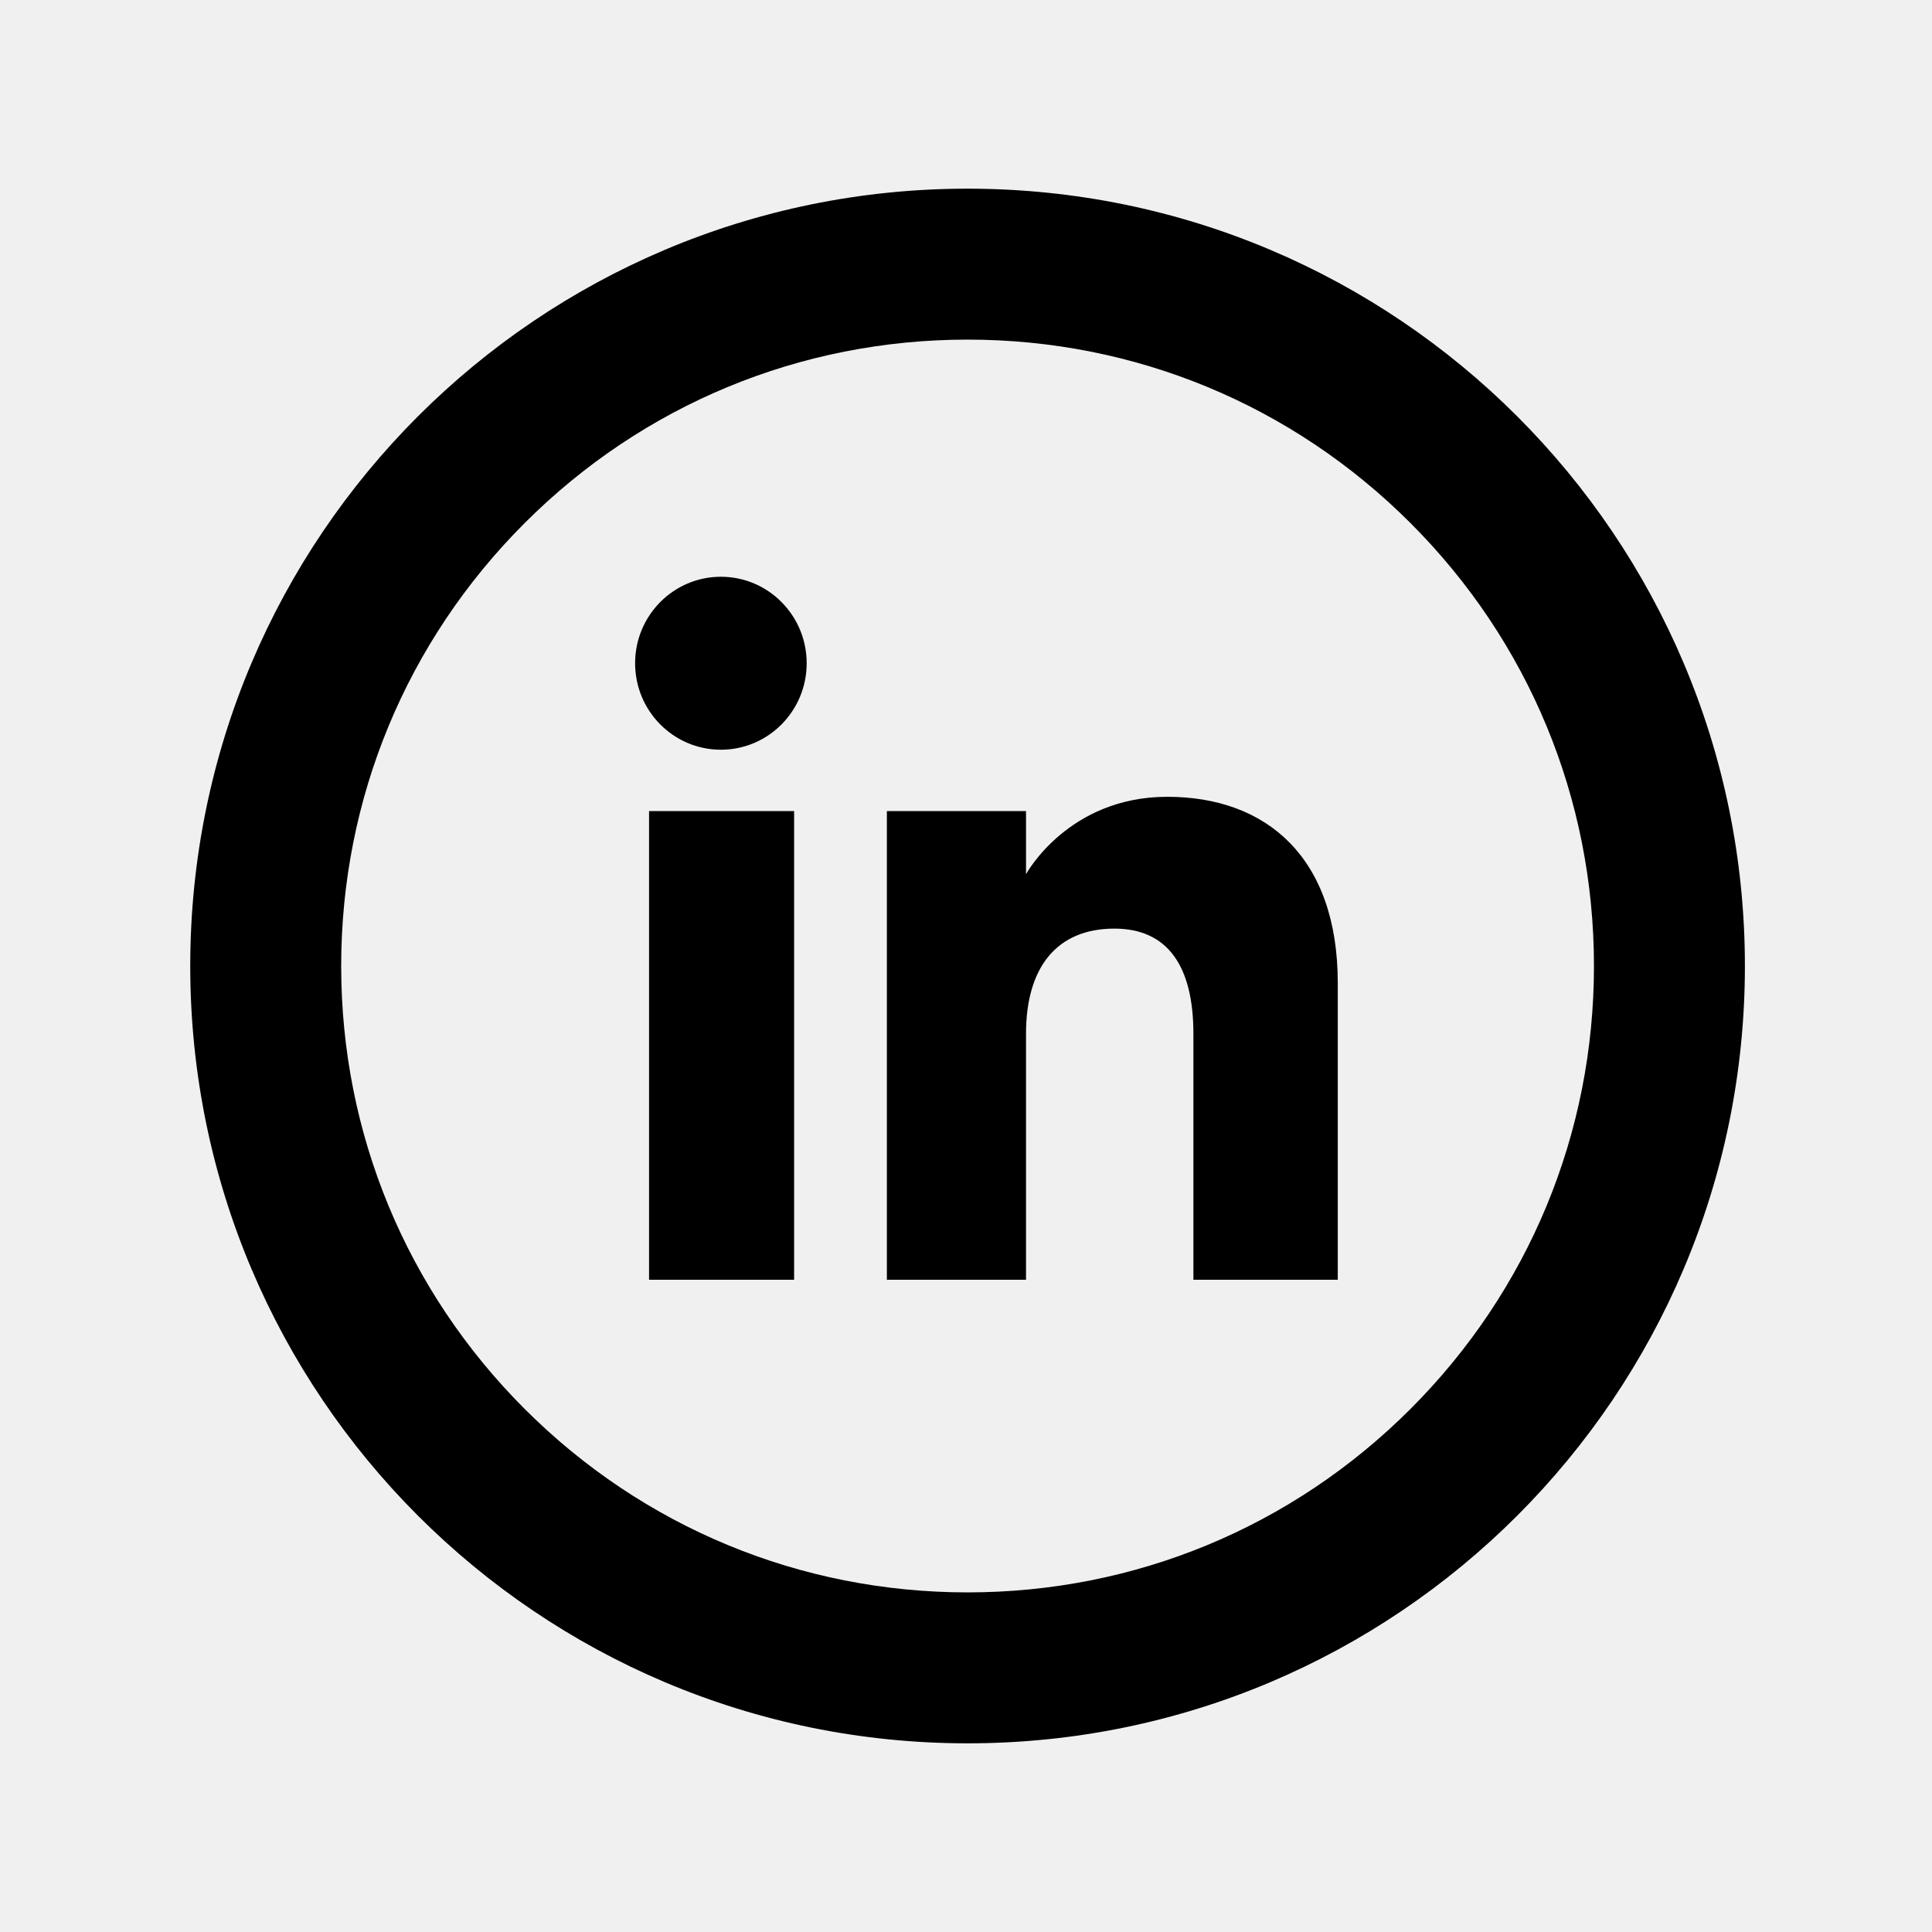
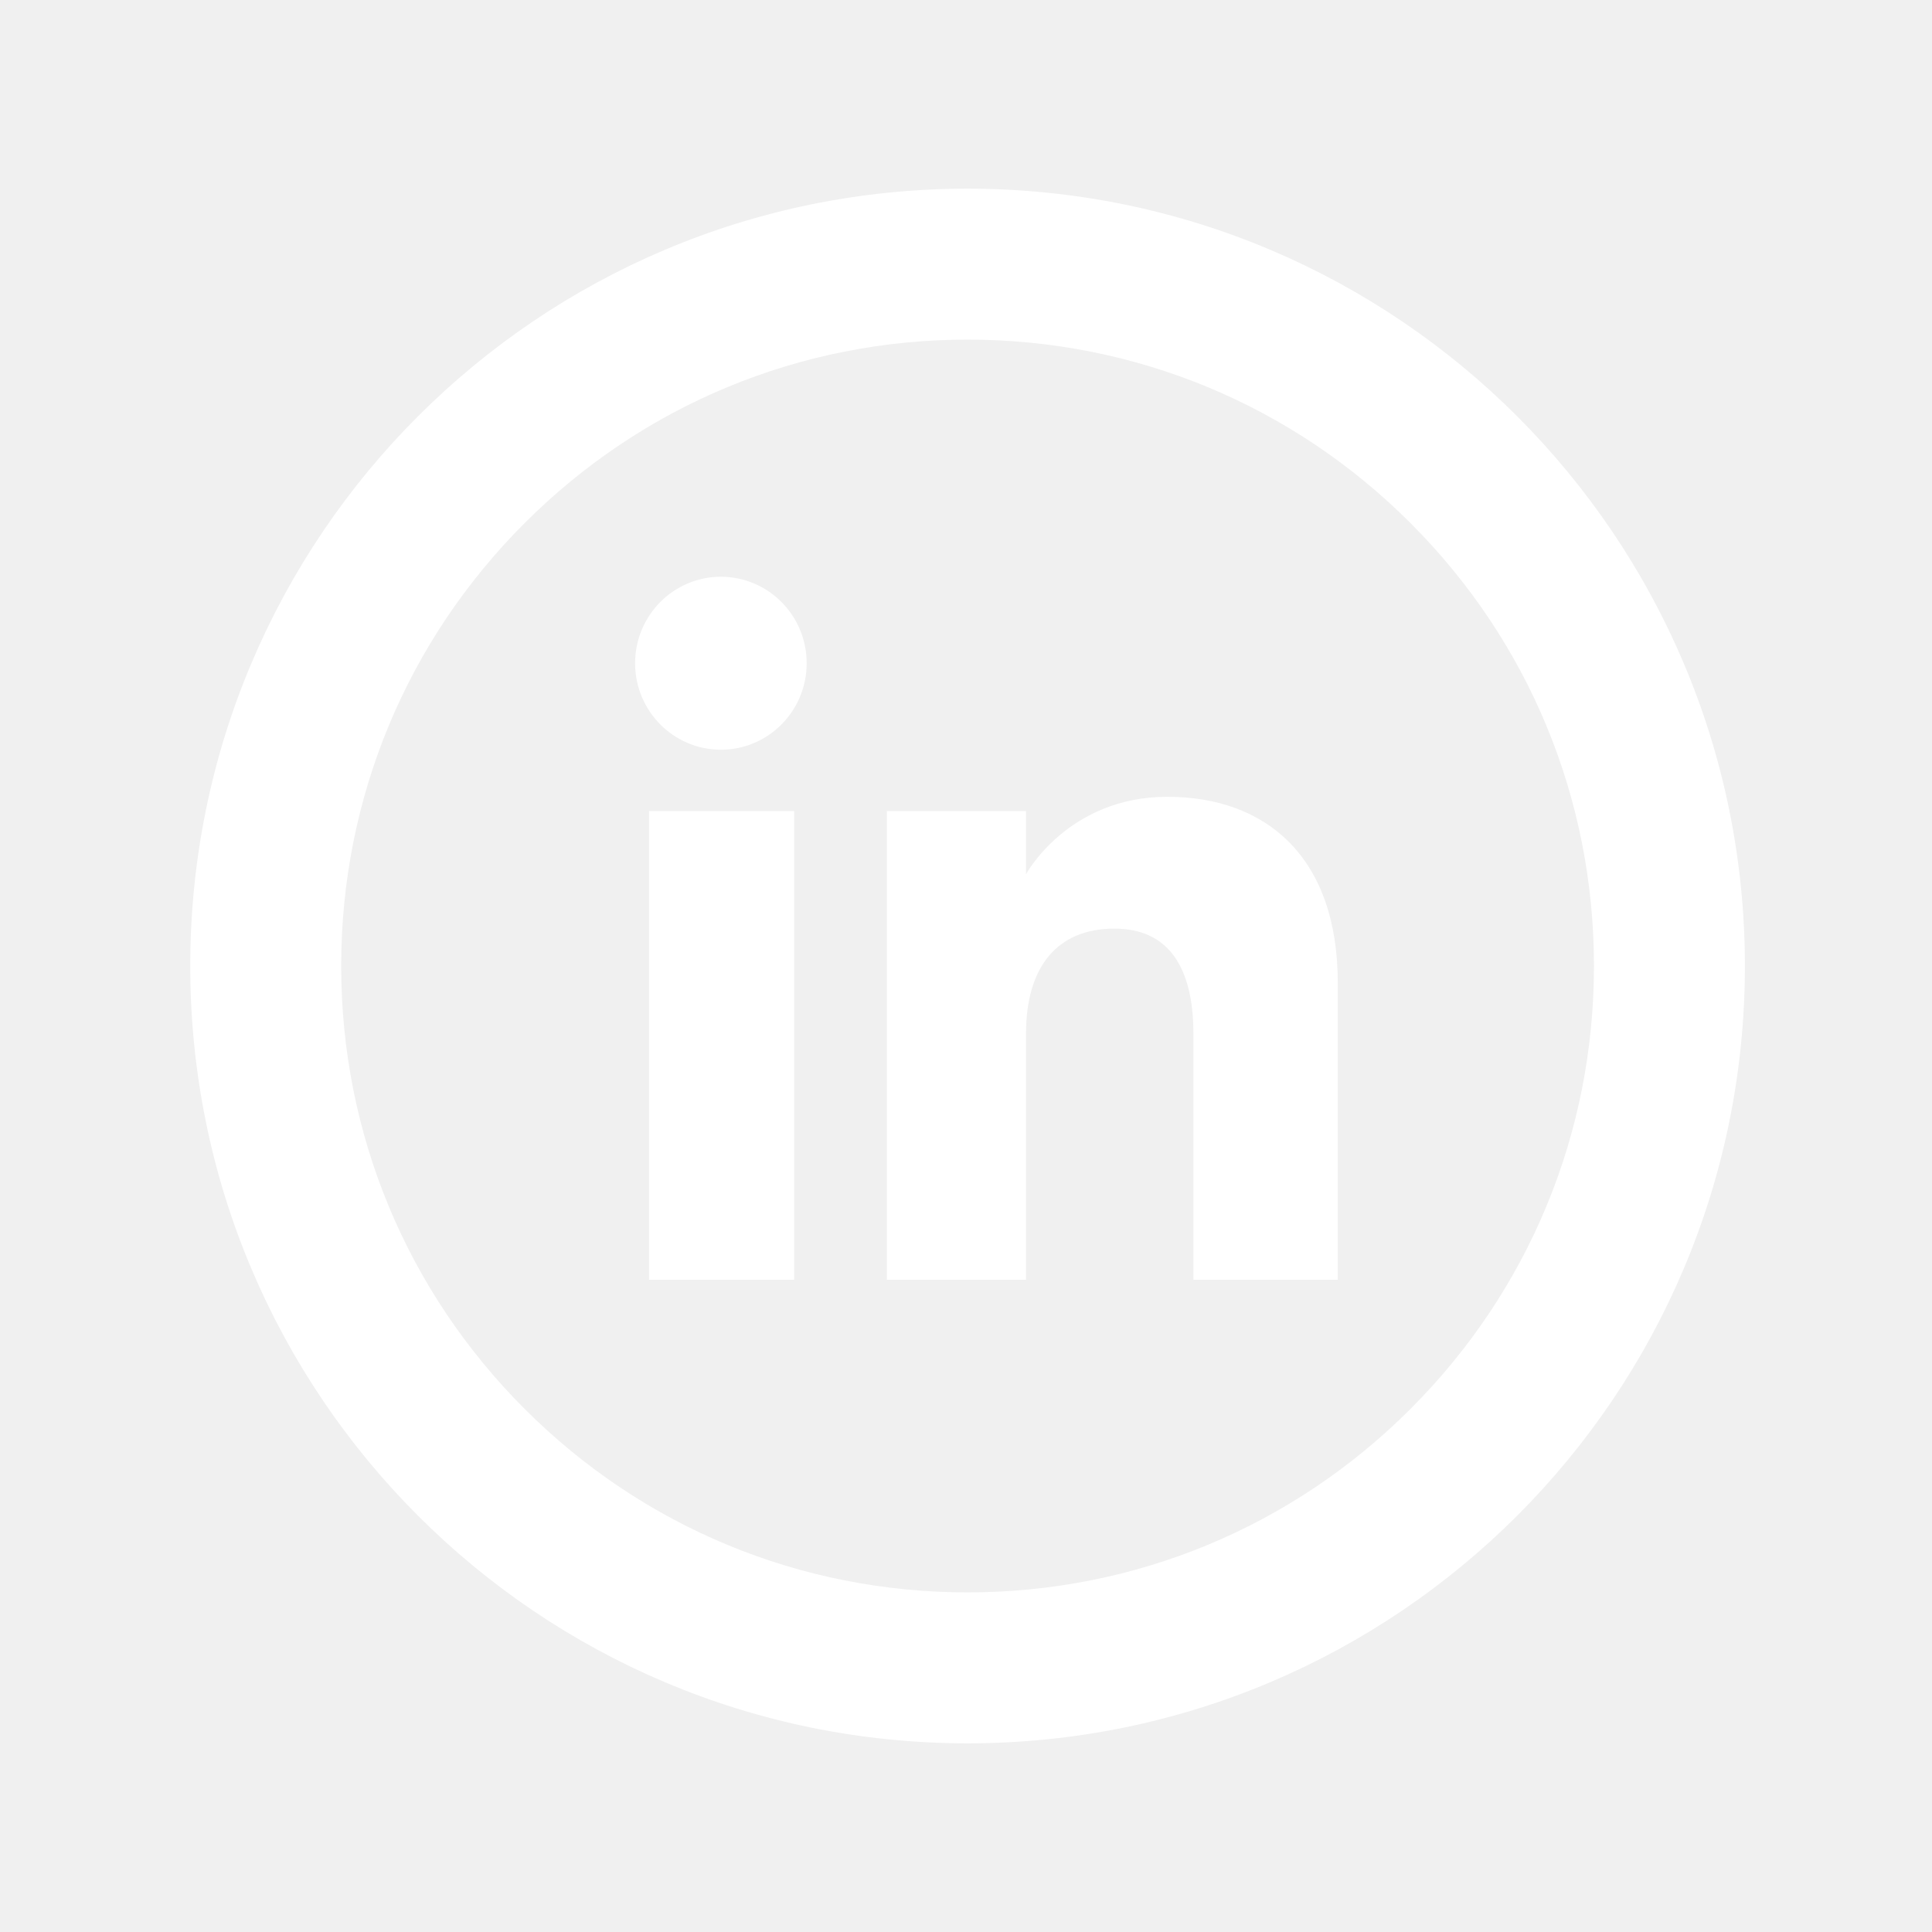
- <svg xmlns="http://www.w3.org/2000/svg" version="1.1" x="0px" y="0px" width="512px" height="512px" viewBox="0 0 512 512" enable-background="new 0 0 512 512" xml:space="preserve">
-   <path id="linkedin-circle-outline-icon" d="M256.417,90c44.34,0,86.026,17.267,117.38,48.62c31.354,31.354,48.62,73.04,48.62,117.38   c0,44.34-17.267,86.026-48.62,117.38c-31.354,31.353-73.04,48.62-117.38,48.62s-86.026-17.268-117.38-48.62   c-31.354-31.354-48.62-73.04-48.62-117.38c0-44.34,17.267-86.026,48.62-117.38C170.391,107.267,212.077,90,256.417,90 M256.417,50   c-113.771,0-206,92.229-206,206s92.229,206,206,206s206-92.229,206-206S370.188,50,256.417,50L256.417,50z M213.777,175.765   c0,12.657-10.179,22.918-22.733,22.918c-12.556,0-22.734-10.261-22.734-22.918c0-12.658,10.179-22.918,22.734-22.918   C203.599,152.847,213.777,163.107,213.777,175.765z M210.449,214.949h-38.443v124.205h38.443V214.949z M271.904,214.949h-36.873   v124.205h36.873c0,0,0-46.069,0-65.198c0-17.467,8.04-27.863,23.428-27.863c14.14,0,20.932,9.982,20.932,27.863   c0,17.882,0,65.198,0,65.198h38.259c0,0,0-45.376,0-78.646c0-33.268-18.853-49.349-45.19-49.349s-37.428,20.517-37.428,20.517   V214.949z" />
+ <svg xmlns="http://www.w3.org/2000/svg" version="1.1" id="Layer_1" x="0px" y="0px" width="512px" height="512px" viewBox="0 0 512 512" enable-background="new 0 0 512 512" xml:space="preserve">
+   <path id="linkedin-circle-outline-icon" fill="#FFFFFF" d="M256.417,90c44.34,0,86.026,17.267,117.38,48.62  c31.354,31.354,48.62,73.04,48.62,117.38s-17.267,86.025-48.62,117.38c-31.354,31.354-73.04,48.62-117.38,48.62  s-86.026-17.268-117.38-48.62c-31.354-31.354-48.62-73.04-48.62-117.38s17.267-86.026,48.62-117.38  C170.391,107.267,212.077,90,256.417,90 M256.417,50c-113.771,0-206,92.229-206,206c0,113.771,92.229,206,206,206  c113.771,0,206-92.229,206-206C462.417,142.229,370.188,50,256.417,50L256.417,50z M213.777,175.765  c0,12.657-10.179,22.918-22.733,22.918c-12.556,0-22.734-10.261-22.734-22.918c0-12.658,10.179-22.918,22.734-22.918  S213.777,163.107,213.777,175.765z M210.449,214.949h-38.443v124.205h38.443V214.949z M271.904,214.949h-36.874v124.205h36.874  c0,0,0-46.069,0-65.198c0-17.467,8.039-27.863,23.428-27.863c14.14,0,20.932,9.982,20.932,27.863c0,17.882,0,65.198,0,65.198h38.26  c0,0,0-45.377,0-78.646c0-33.268-18.854-49.349-45.19-49.349s-37.429,20.517-37.429,20.517V214.949L271.904,214.949z" />
</svg>
